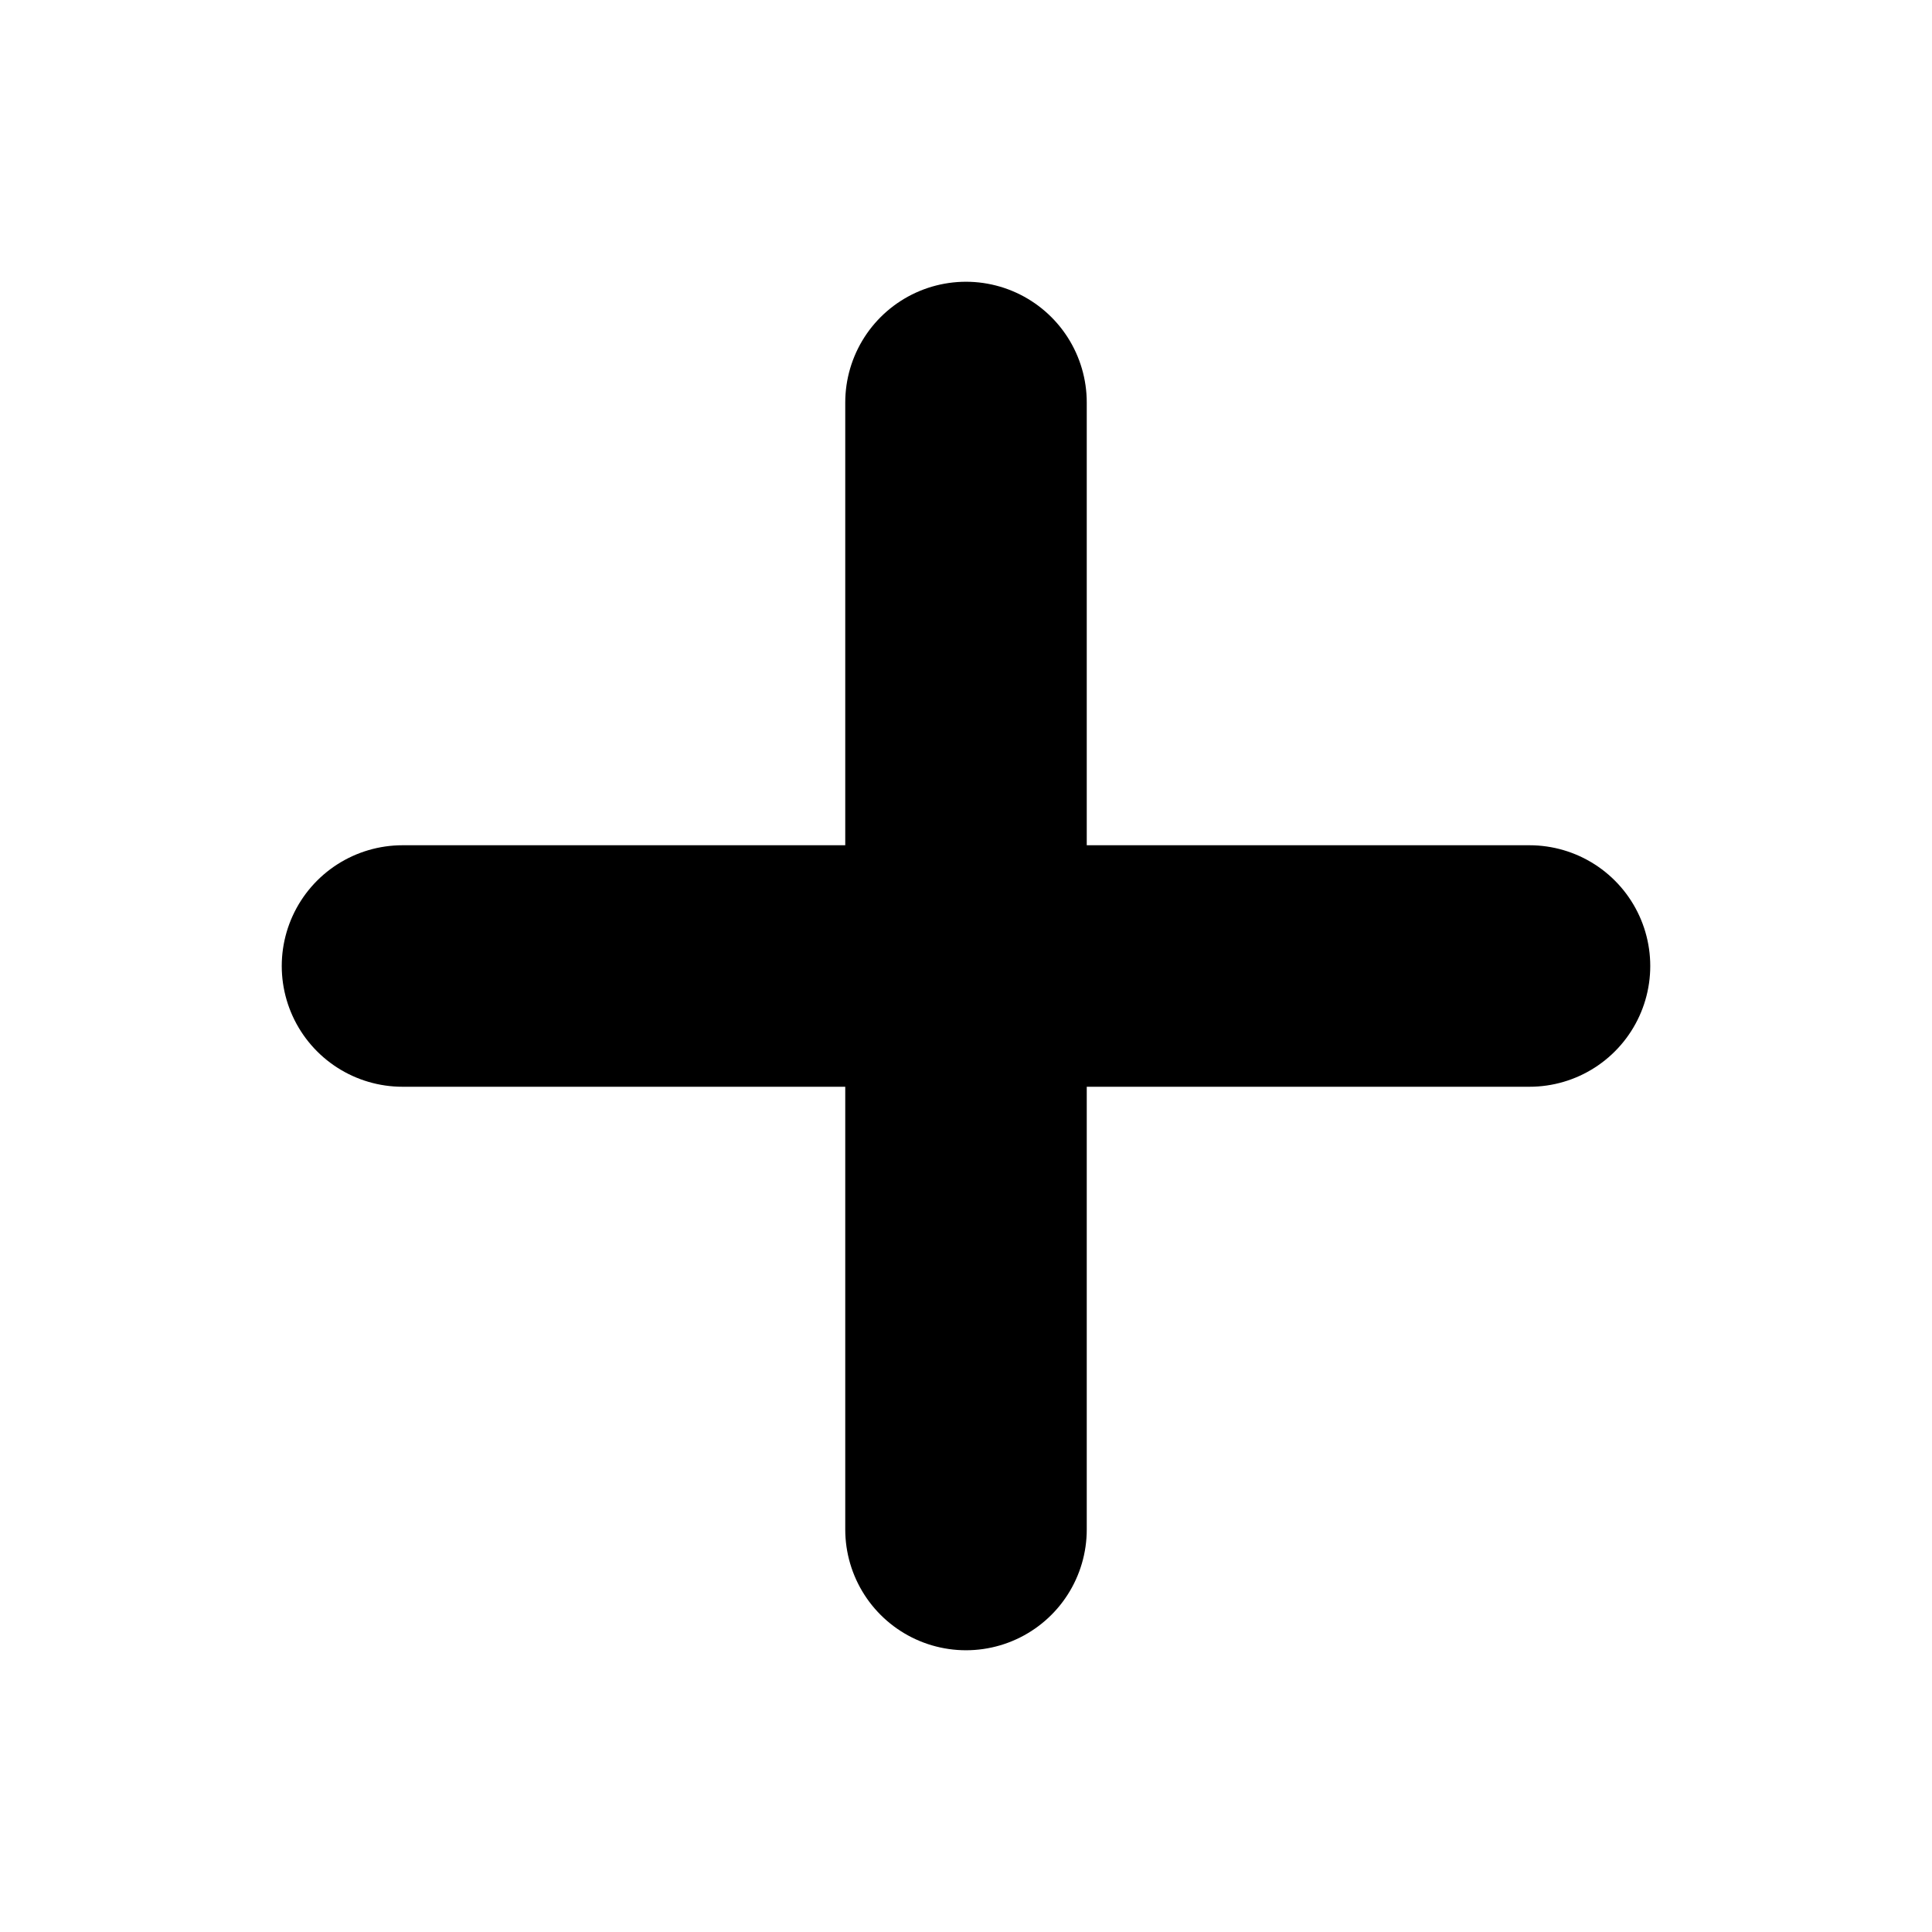
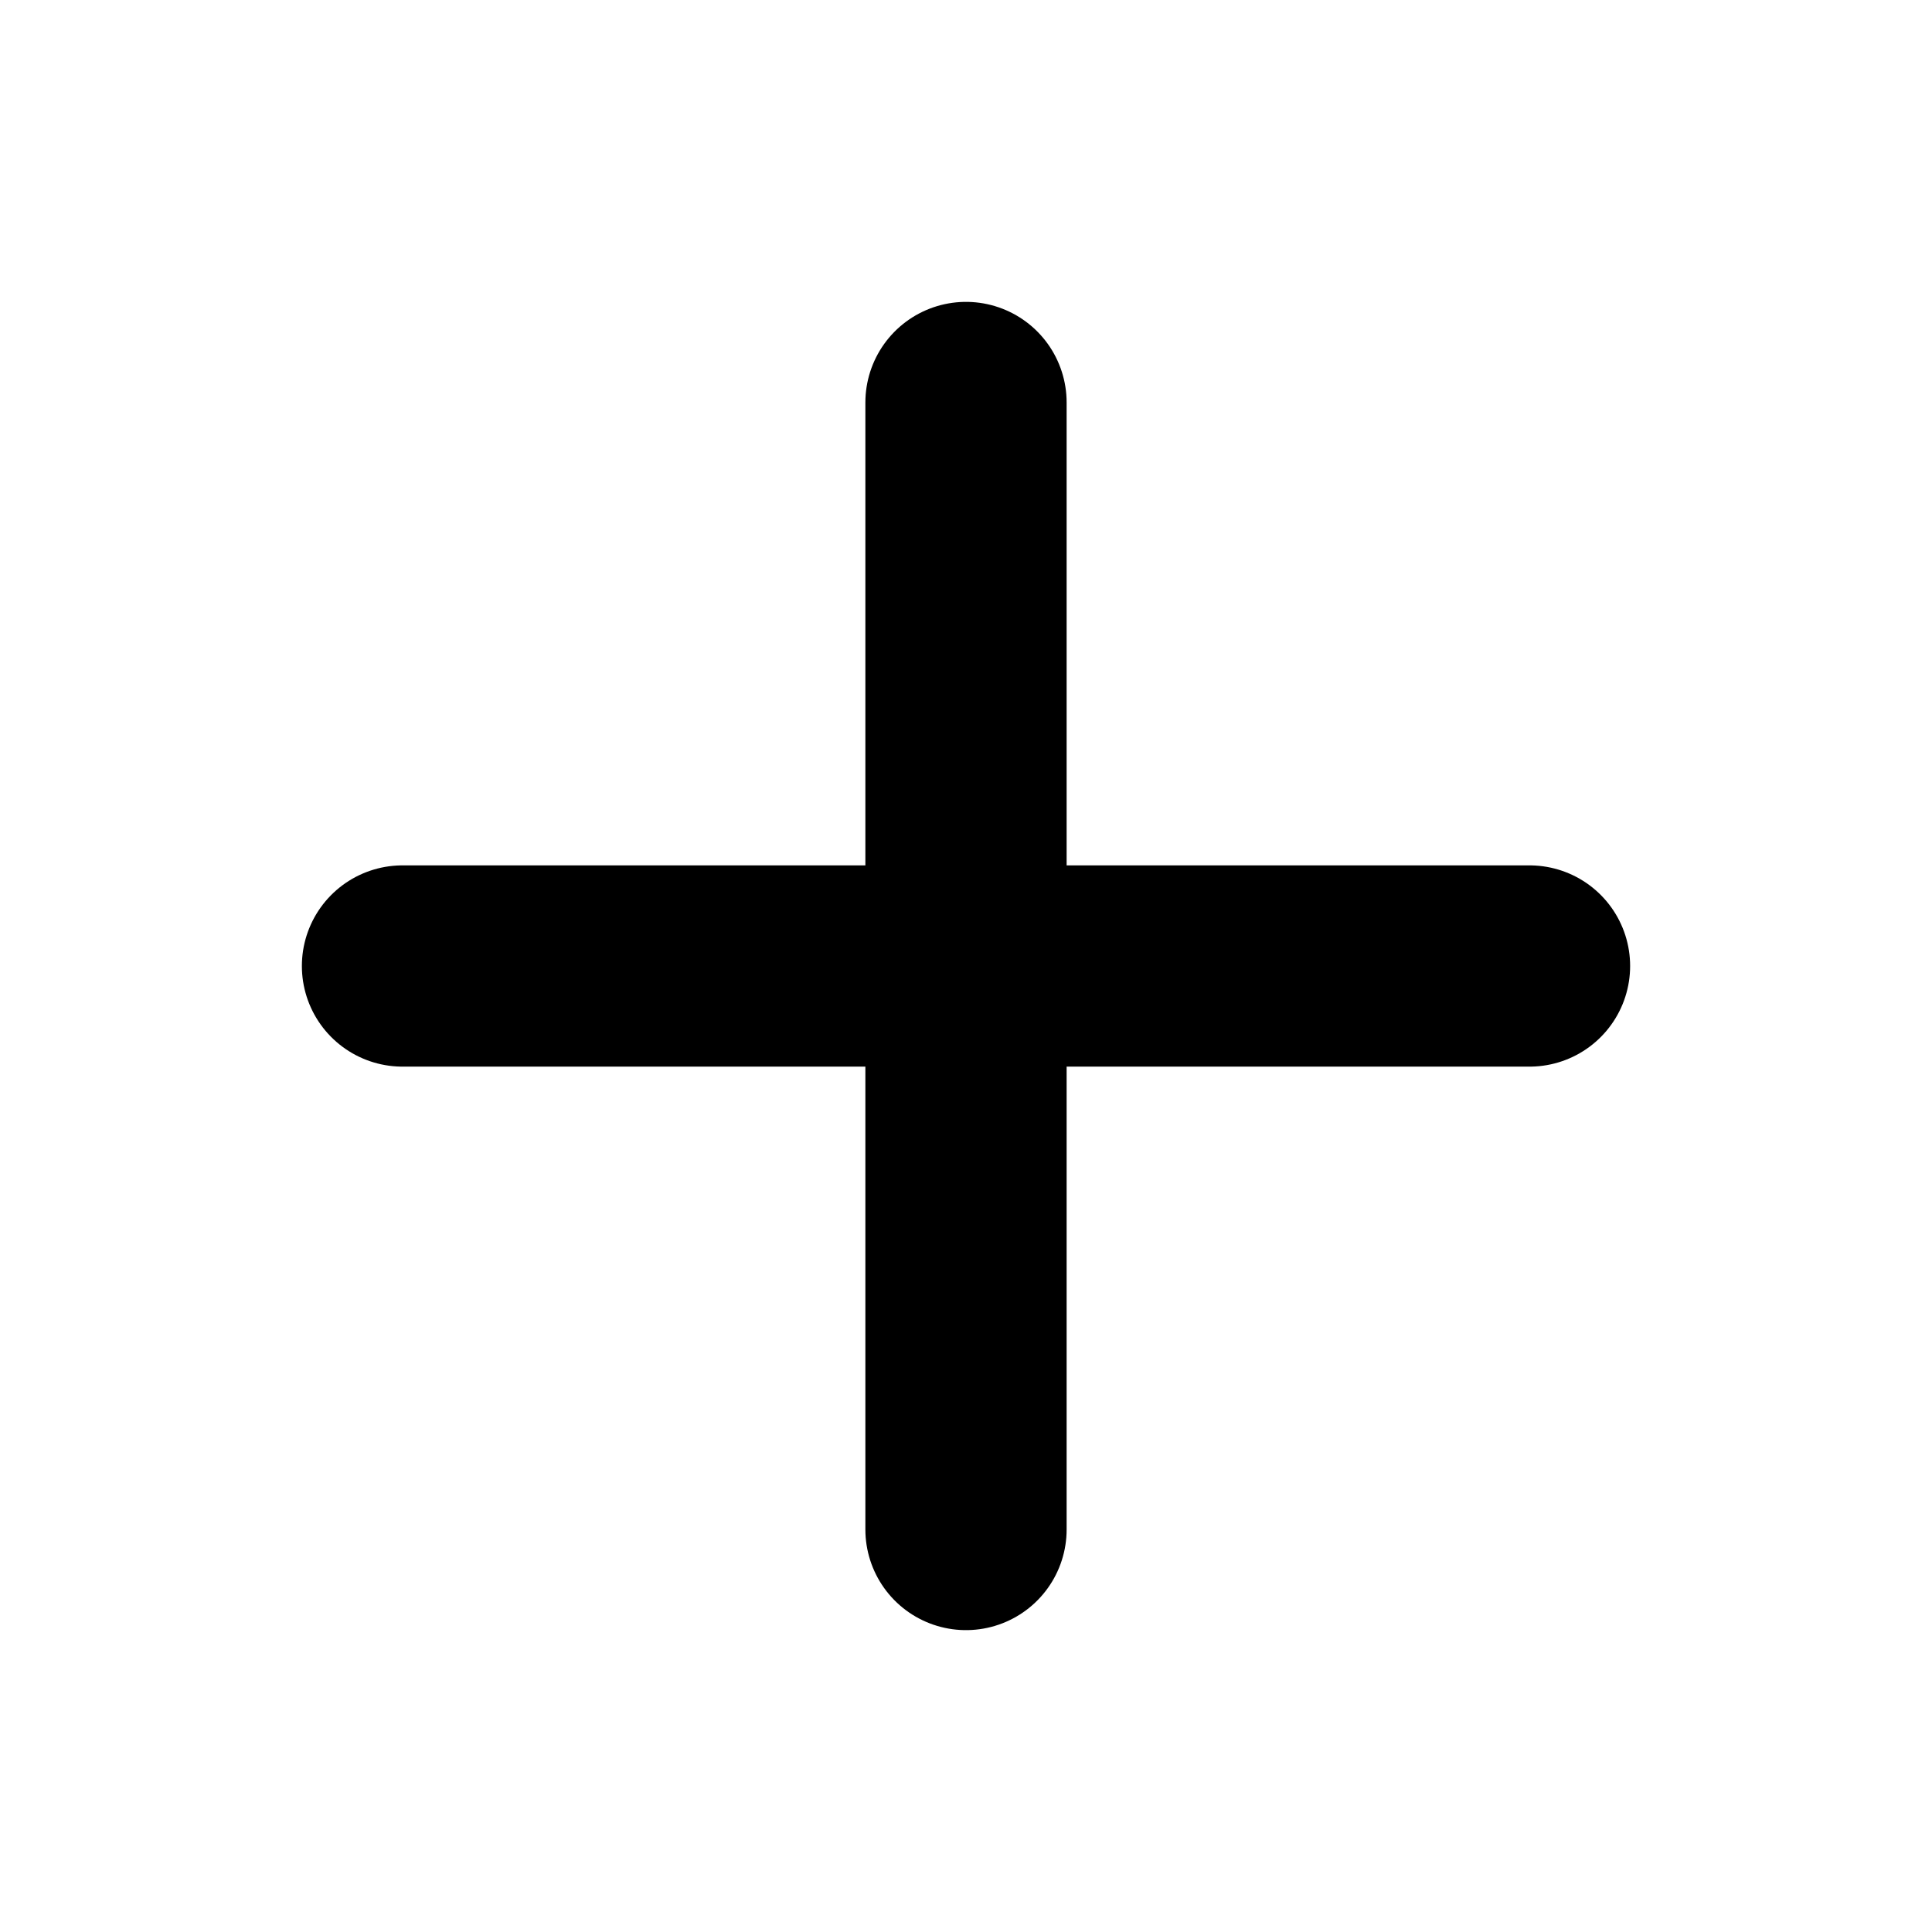
- <svg xmlns="http://www.w3.org/2000/svg" width="24" height="24" viewBox="0 0 24 24" fill="none" stroke="currentColor" stroke-width="3" stroke-linecap="round" stroke-linejoin="round" class="lucide lucide-plus-bold">
+ <svg xmlns="http://www.w3.org/2000/svg" width="24" height="24" viewBox="0 0 24 24" fill="none" stroke="currentColor" stroke-width="2.5" stroke-linecap="round" stroke-linejoin="round" class="lucide lucide-plus-bold">
  <path d="M5 12h14" />
  <path d="M12 5v14" />
</svg>
